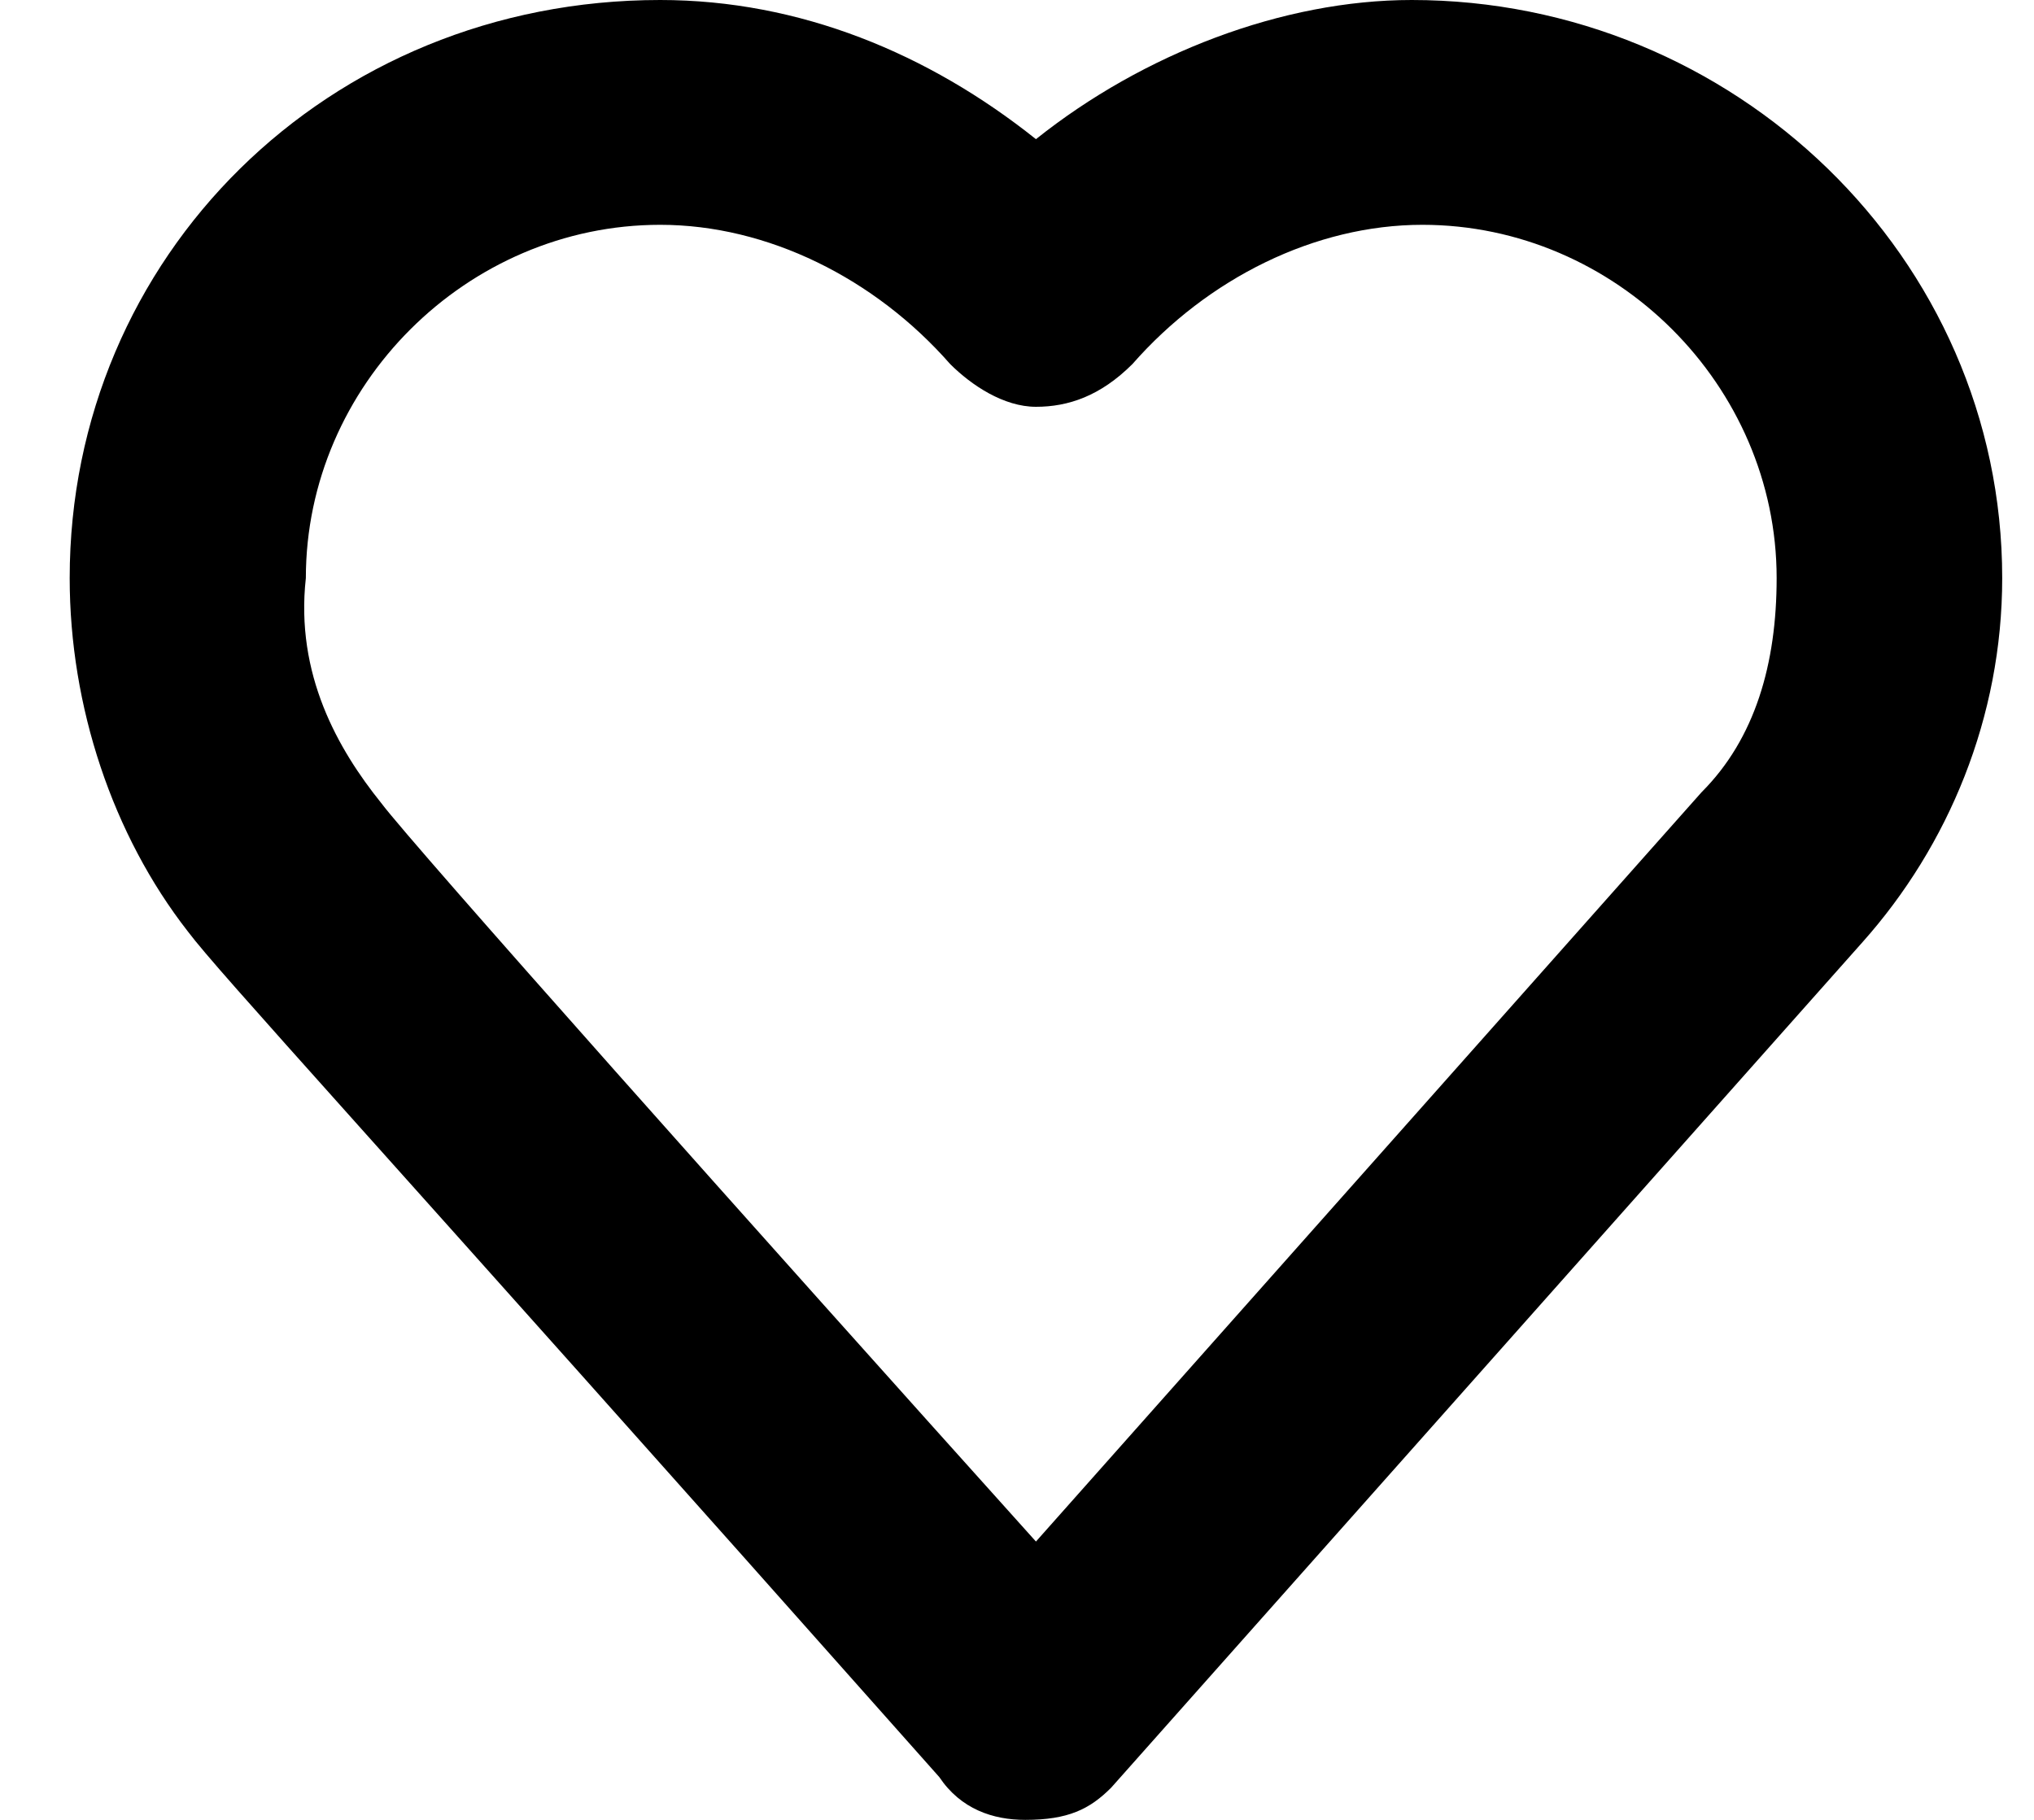
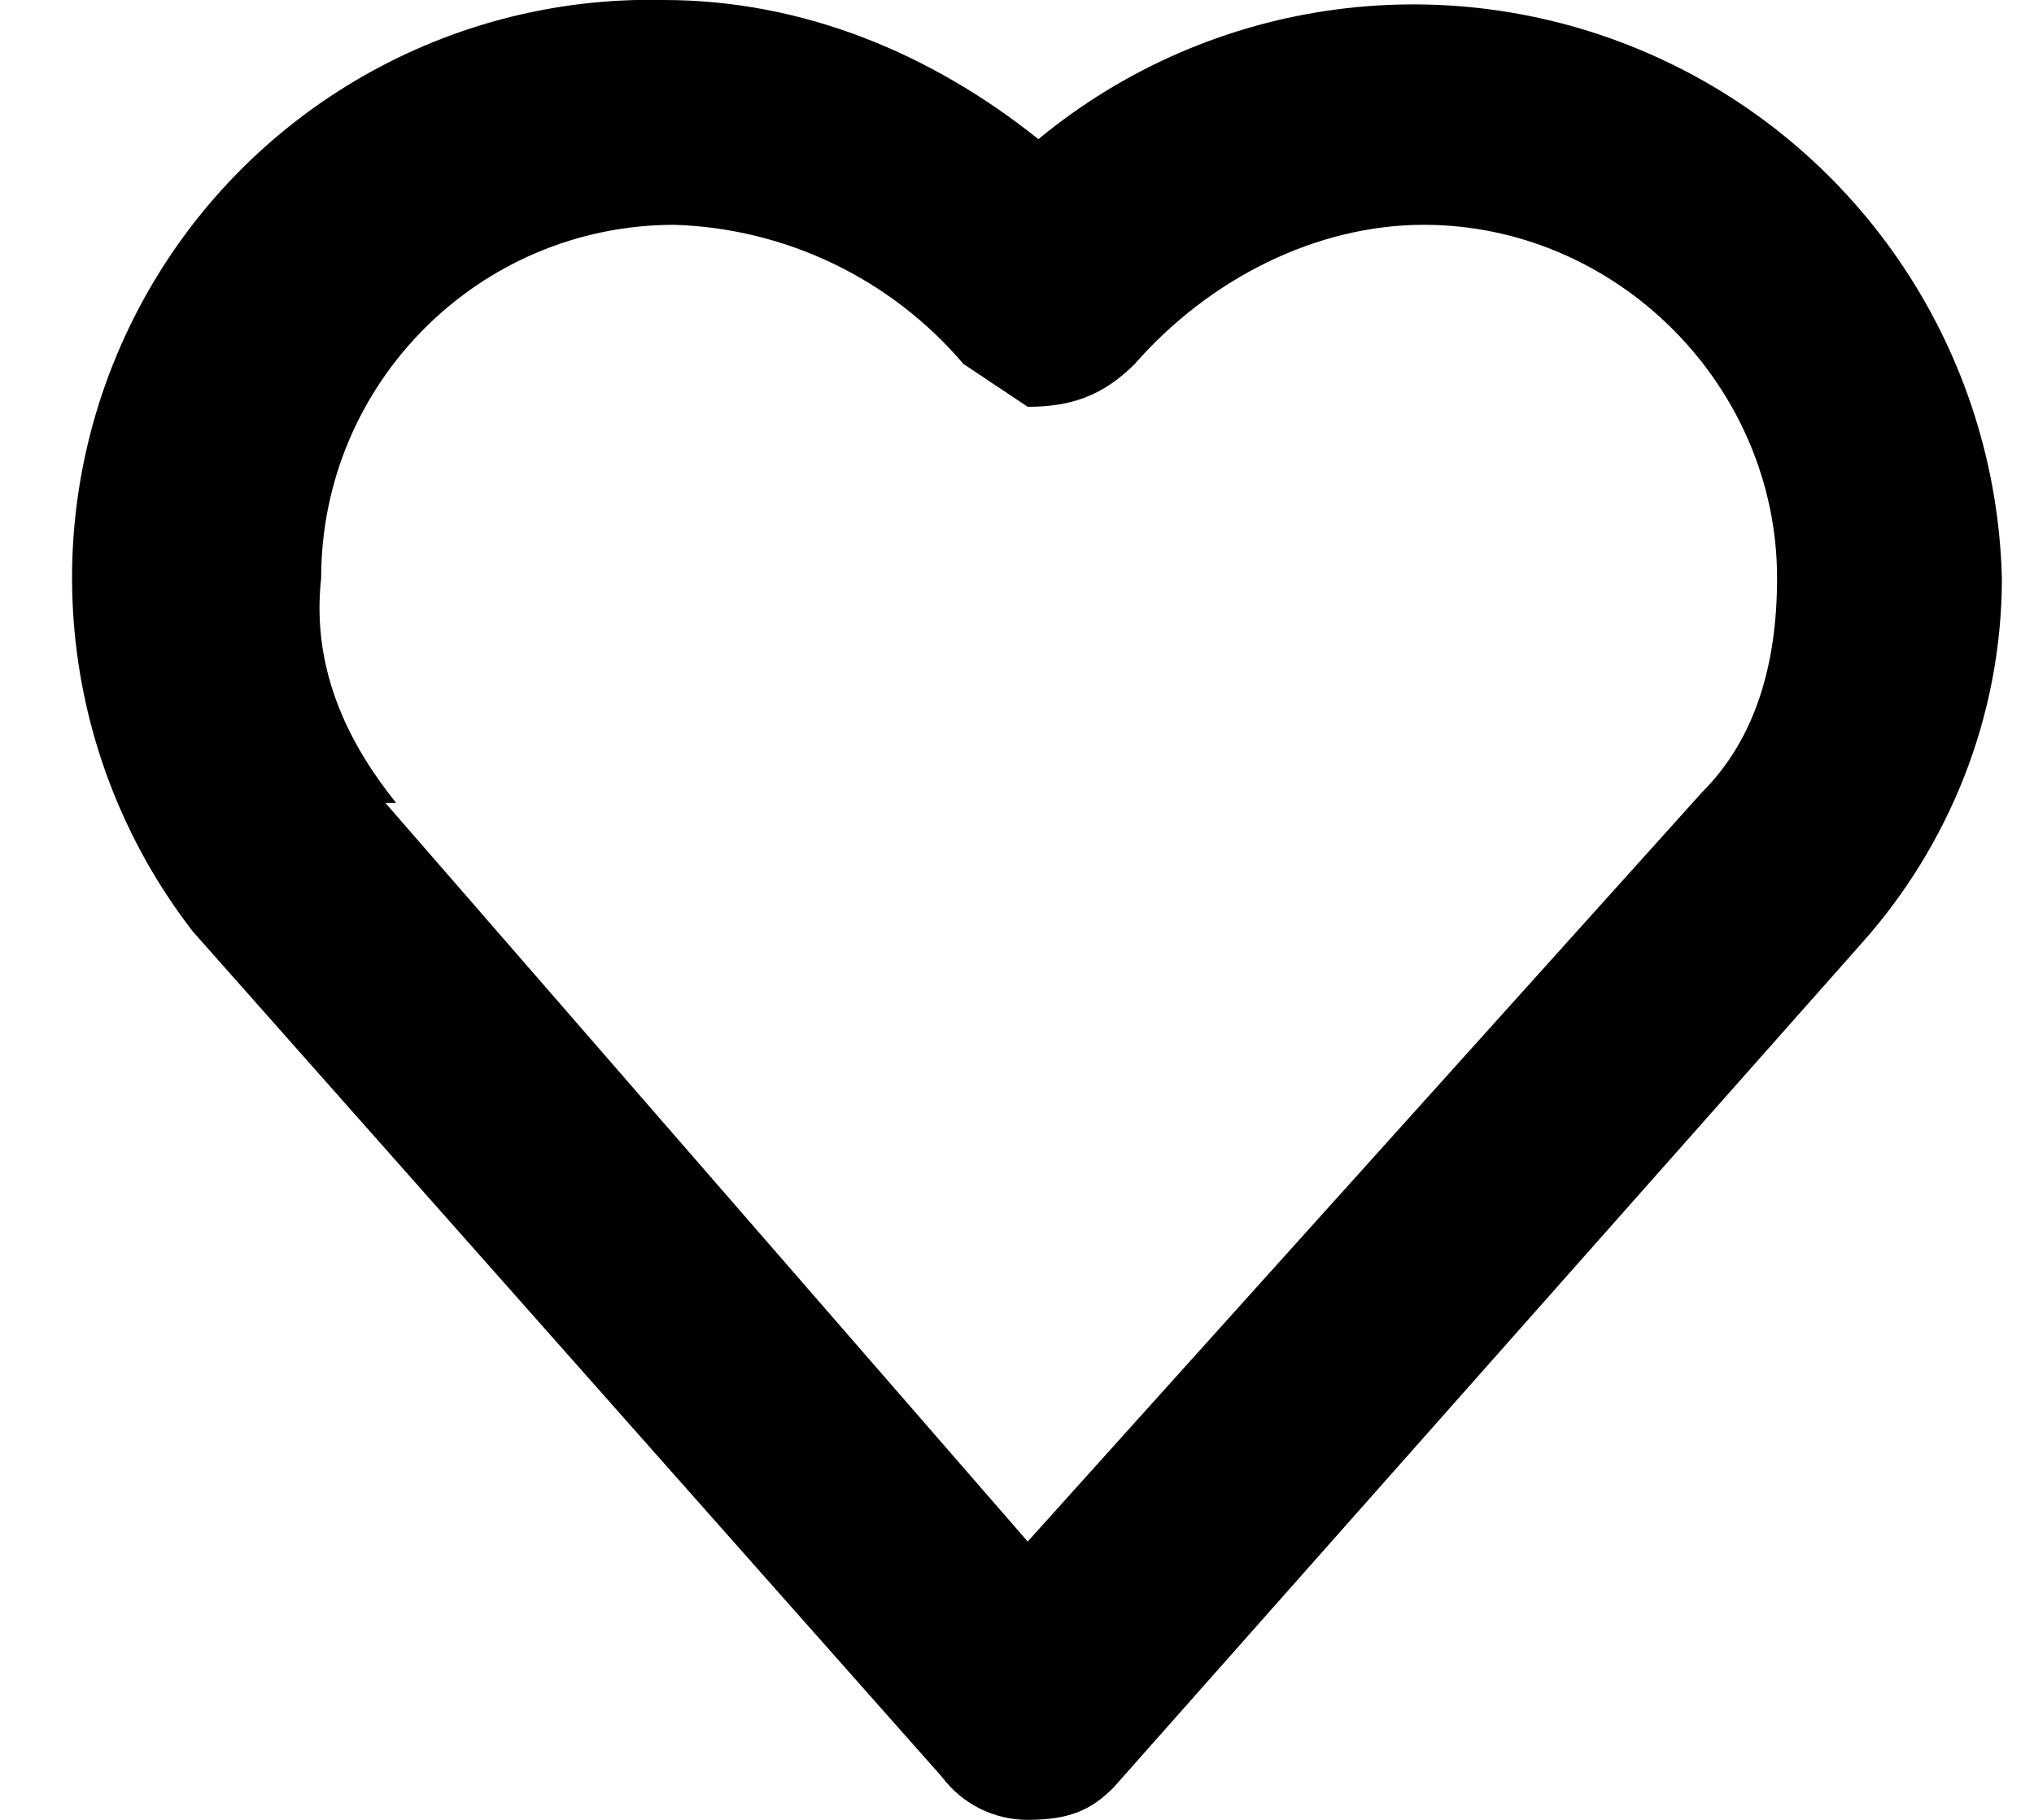
- <svg xmlns="http://www.w3.org/2000/svg" width="19" height="17" fill="none">
-   <path d="M9.577 17c-.301 0-.602-.1-.803-.4-5.415-6.1-6.719-7.5-7.02-7.9C1.052 7.8.651 6.6.651 5.4c0-3 2.407-5.4 5.516-5.4 1.304 0 2.507.5 3.51 1.3C10.68.5 11.983 0 13.187 0c3.008 0 5.516 2.4 5.516 5.4 0 1.3-.502 2.5-1.304 3.4l-7.02 7.9c-.2.2-.401.3-.802.3ZM3.56 7.5c.3.4 3.51 4 6.117 6.9l6.218-7c.5-.5.701-1.2.701-2 0-1.8-1.504-3.3-3.309-3.3-1.003 0-2.006.5-2.708 1.3-.3.3-.601.4-.902.4-.3 0-.602-.2-.802-.4-.702-.8-1.705-1.3-2.708-1.3-1.805 0-3.31 1.5-3.31 3.3-.1.9.301 1.6.703 2.1-.1 0-.1 0 0 0Z" fill="#000" />
+ <svg xmlns="http://www.w3.org/2000/svg" width="19" height="17" viewBox="0 0 19 17" fill="none">
+   <path d="M9.6 17a1 1 0 0 1-.8-.4l-7-7.9A5.4 5.4 0 0 1 6.2 0c1.3 0 2.5.5 3.5 1.3a5.5 5.5 0 0 1 9 4.1c0 1.3-.5 2.5-1.3 3.4l-7 7.9c-.2.2-.4.3-.8.3Zm-6-9.5 6 6.9 6.3-7c.5-.5.7-1.2.7-2 0-1.8-1.5-3.3-3.3-3.3-1 0-2 .5-2.7 1.3-.3.3-.6.4-1 .4L9 3.4a3.7 3.7 0 0 0-2.7-1.3 3.3 3.3 0 0 0-3.3 3.3c-.1.9.3 1.6.7 2.1-.1 0-.1 0 0 0Z" fill="#000" />
</svg>
